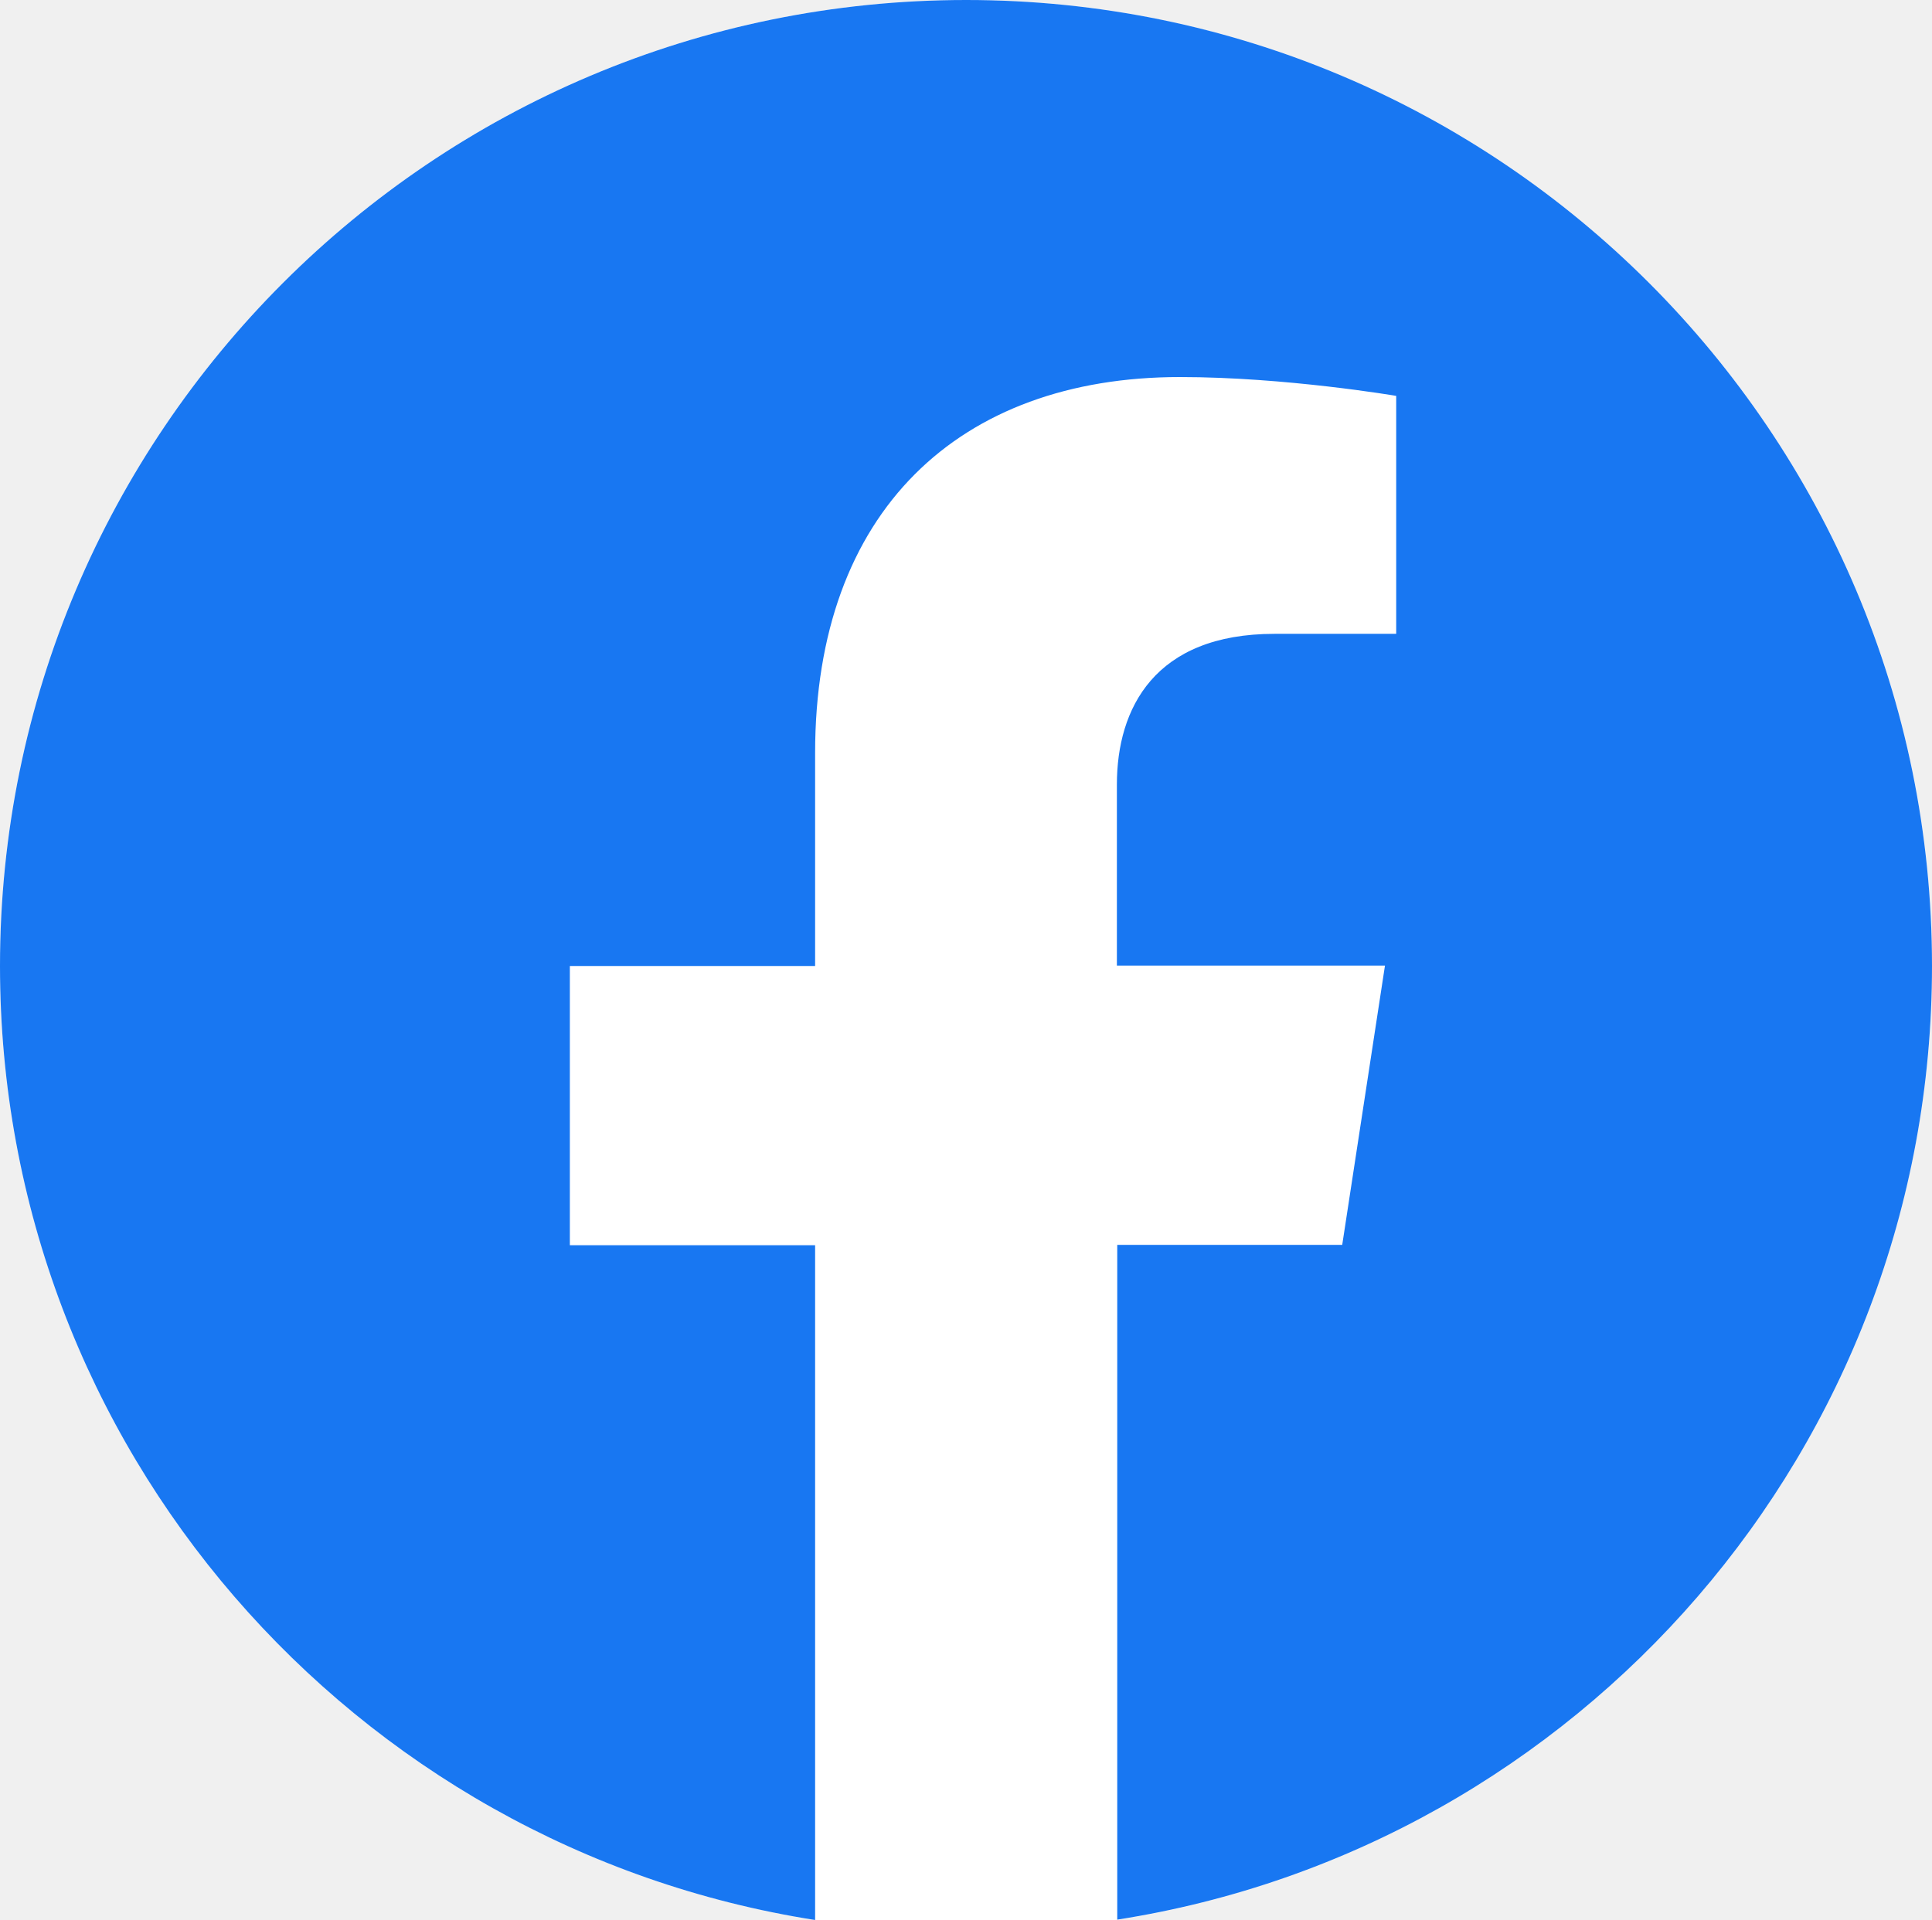
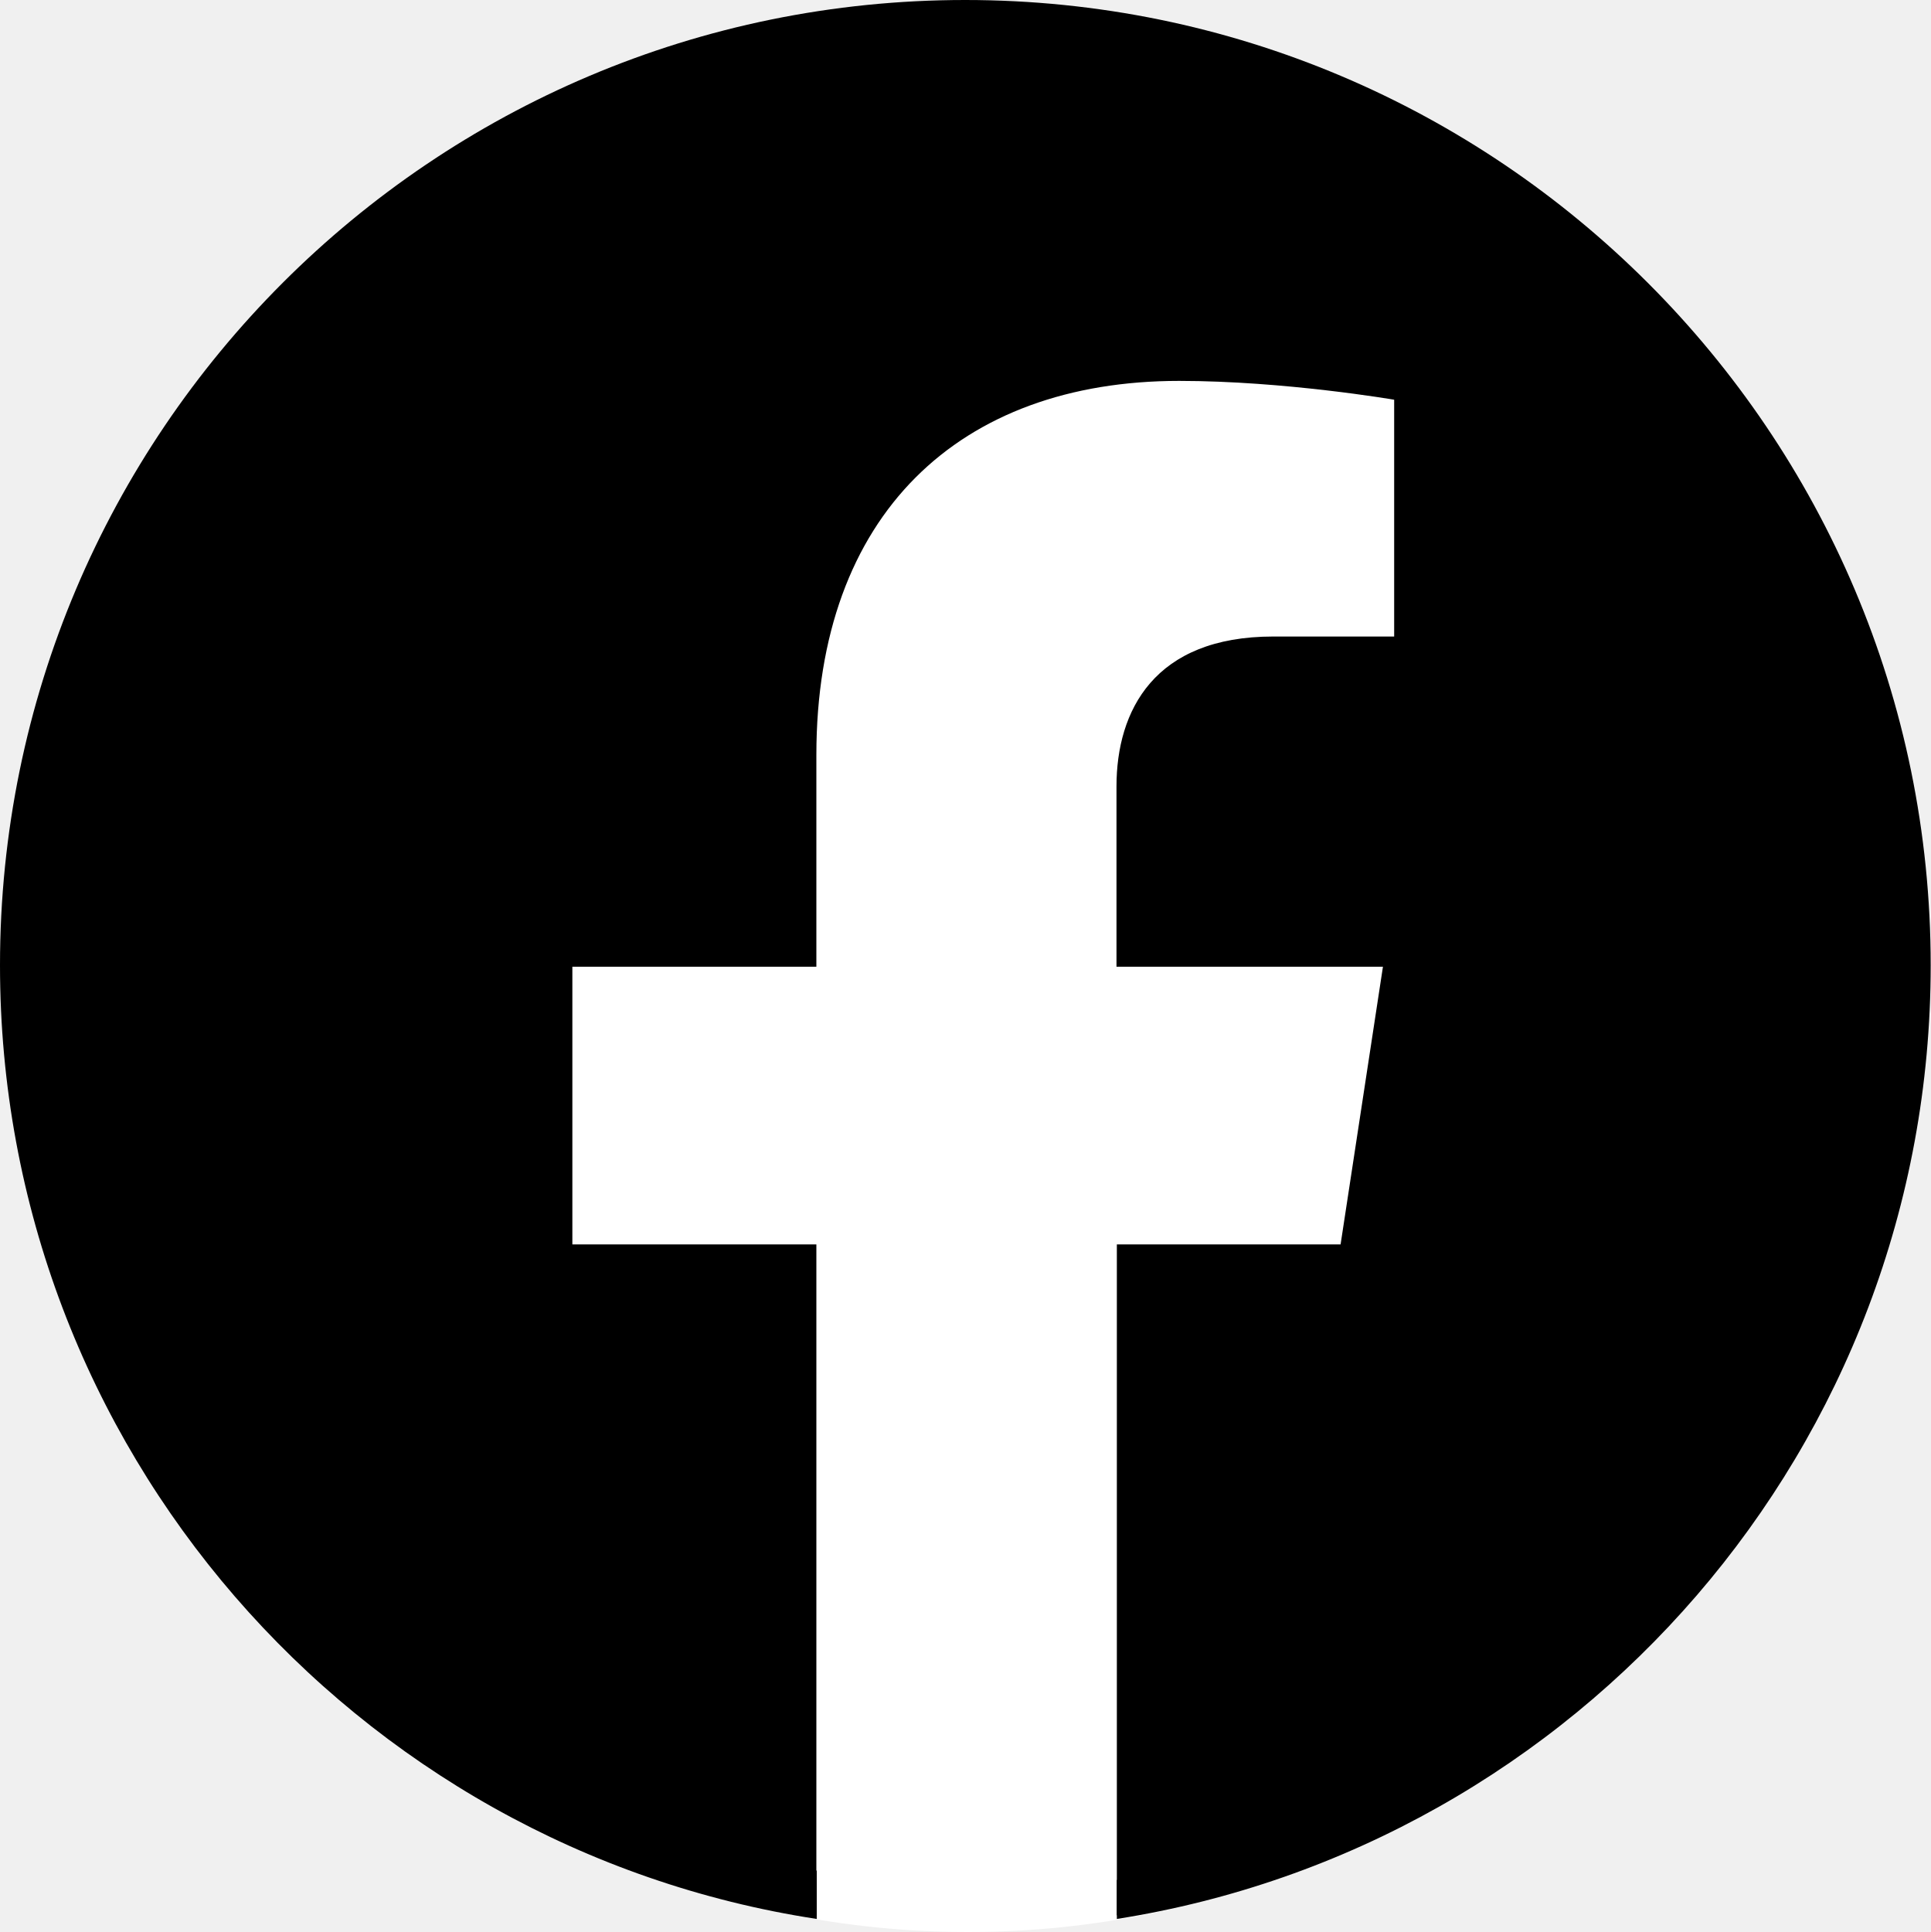
- <svg xmlns="http://www.w3.org/2000/svg" version="1.1" id="Layer_1" x="0px" y="0px" viewBox="0 0 533.3 530.1" style="enable-background:new 0 0 533.3 530.1;" xml:space="preserve">
-   <circle style="fill:#FFFFFF;" cx="266.65" cy="266.65" r="266.65" />
-   <path style="fill:#1877F2;" d="M533.3,266.7C533.3,119.4,413.9,0,266.7,0C119.4,0,0,119.4,0,266.7c0,133.1,97.5,243.4,225,263.4  V343.8h-67.7v-77.1H225v-58.8c0-66.8,39.8-103.8,100.7-103.8c29.2,0,59.7,5.2,59.7,5.2V175h-33.6c-33.1,0-43.5,20.6-43.5,41.6v50h74  l-11.8,77.1h-62.1V530C435.8,510.1,533.3,399.8,533.3,266.7" />
-   <path style="fill:#1877F2;" d="M0,0" />
+ <svg xmlns="http://www.w3.org/2000/svg" id="Layer_1" viewBox="0 0 533.3 533.6">
+   <circle cx="267.4" cy="283.9" r="249.7" fill="#fff" />
+   <path d="M532.3,267C532.3,120.4,413.5,1.6,267,1.6S1.6,120.4,1.6,267c0,132.5,97,242.2,223.9,262.1v-185.4h-67.4v-76.7h67.4v-58.5c0-66.5,39.6-103.3,100.2-103.3,29.1,0,59.4,5.2,59.4,5.2v65.4h-33.4c-32.9,0-43.3,20.5-43.3,41.4v49.8h73.6l-11.7,76.7h-61.8v185.3c126.8-19.8,223.8-129.6,223.8-262" />
+   <path d="M533.3,266.6c0,133-97.4,243.3-224.8,263.4v-10.7c5.5-6,280.2-477-33.5-459-364.2,20.9-49.4,438.6-55,438.2-6.3-.4,2.1,13.1,5.6,18.3v13.2C97.8,510.4,0,399.9,0,266.6,0,119.4,119.4,0,266.6,0s266.7,119.4,266.7,266.6Z" />
</svg>
